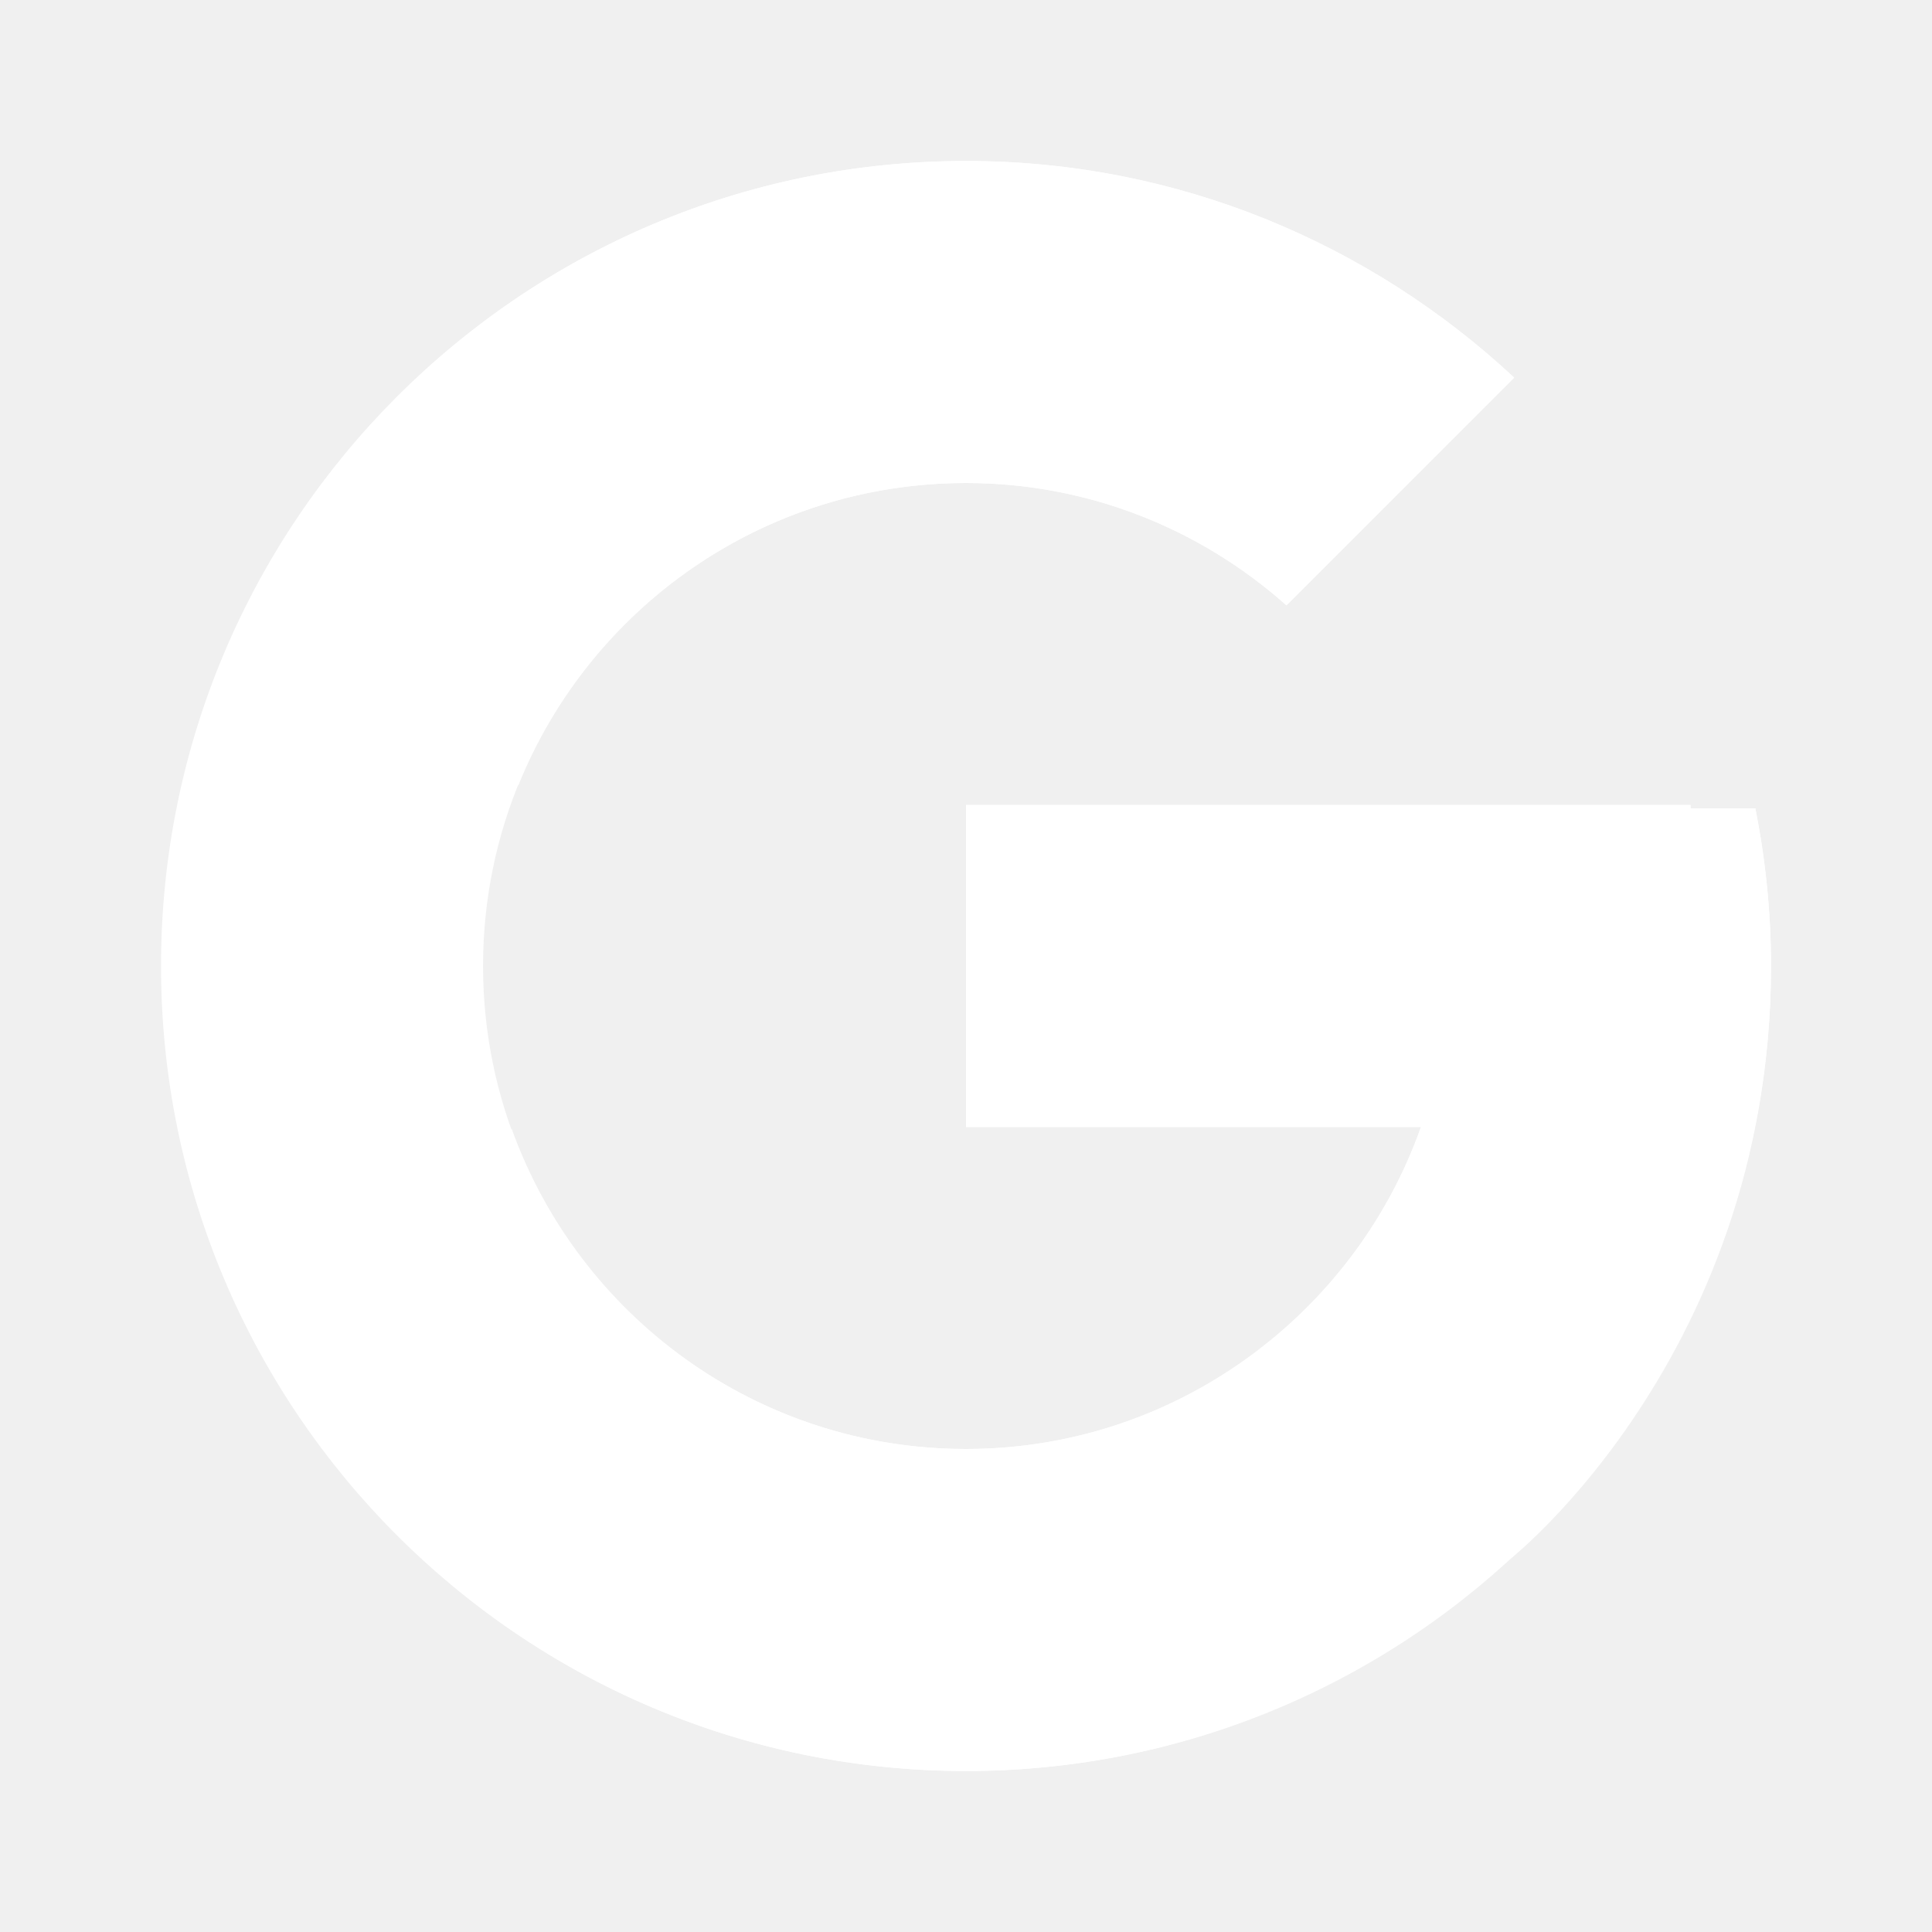
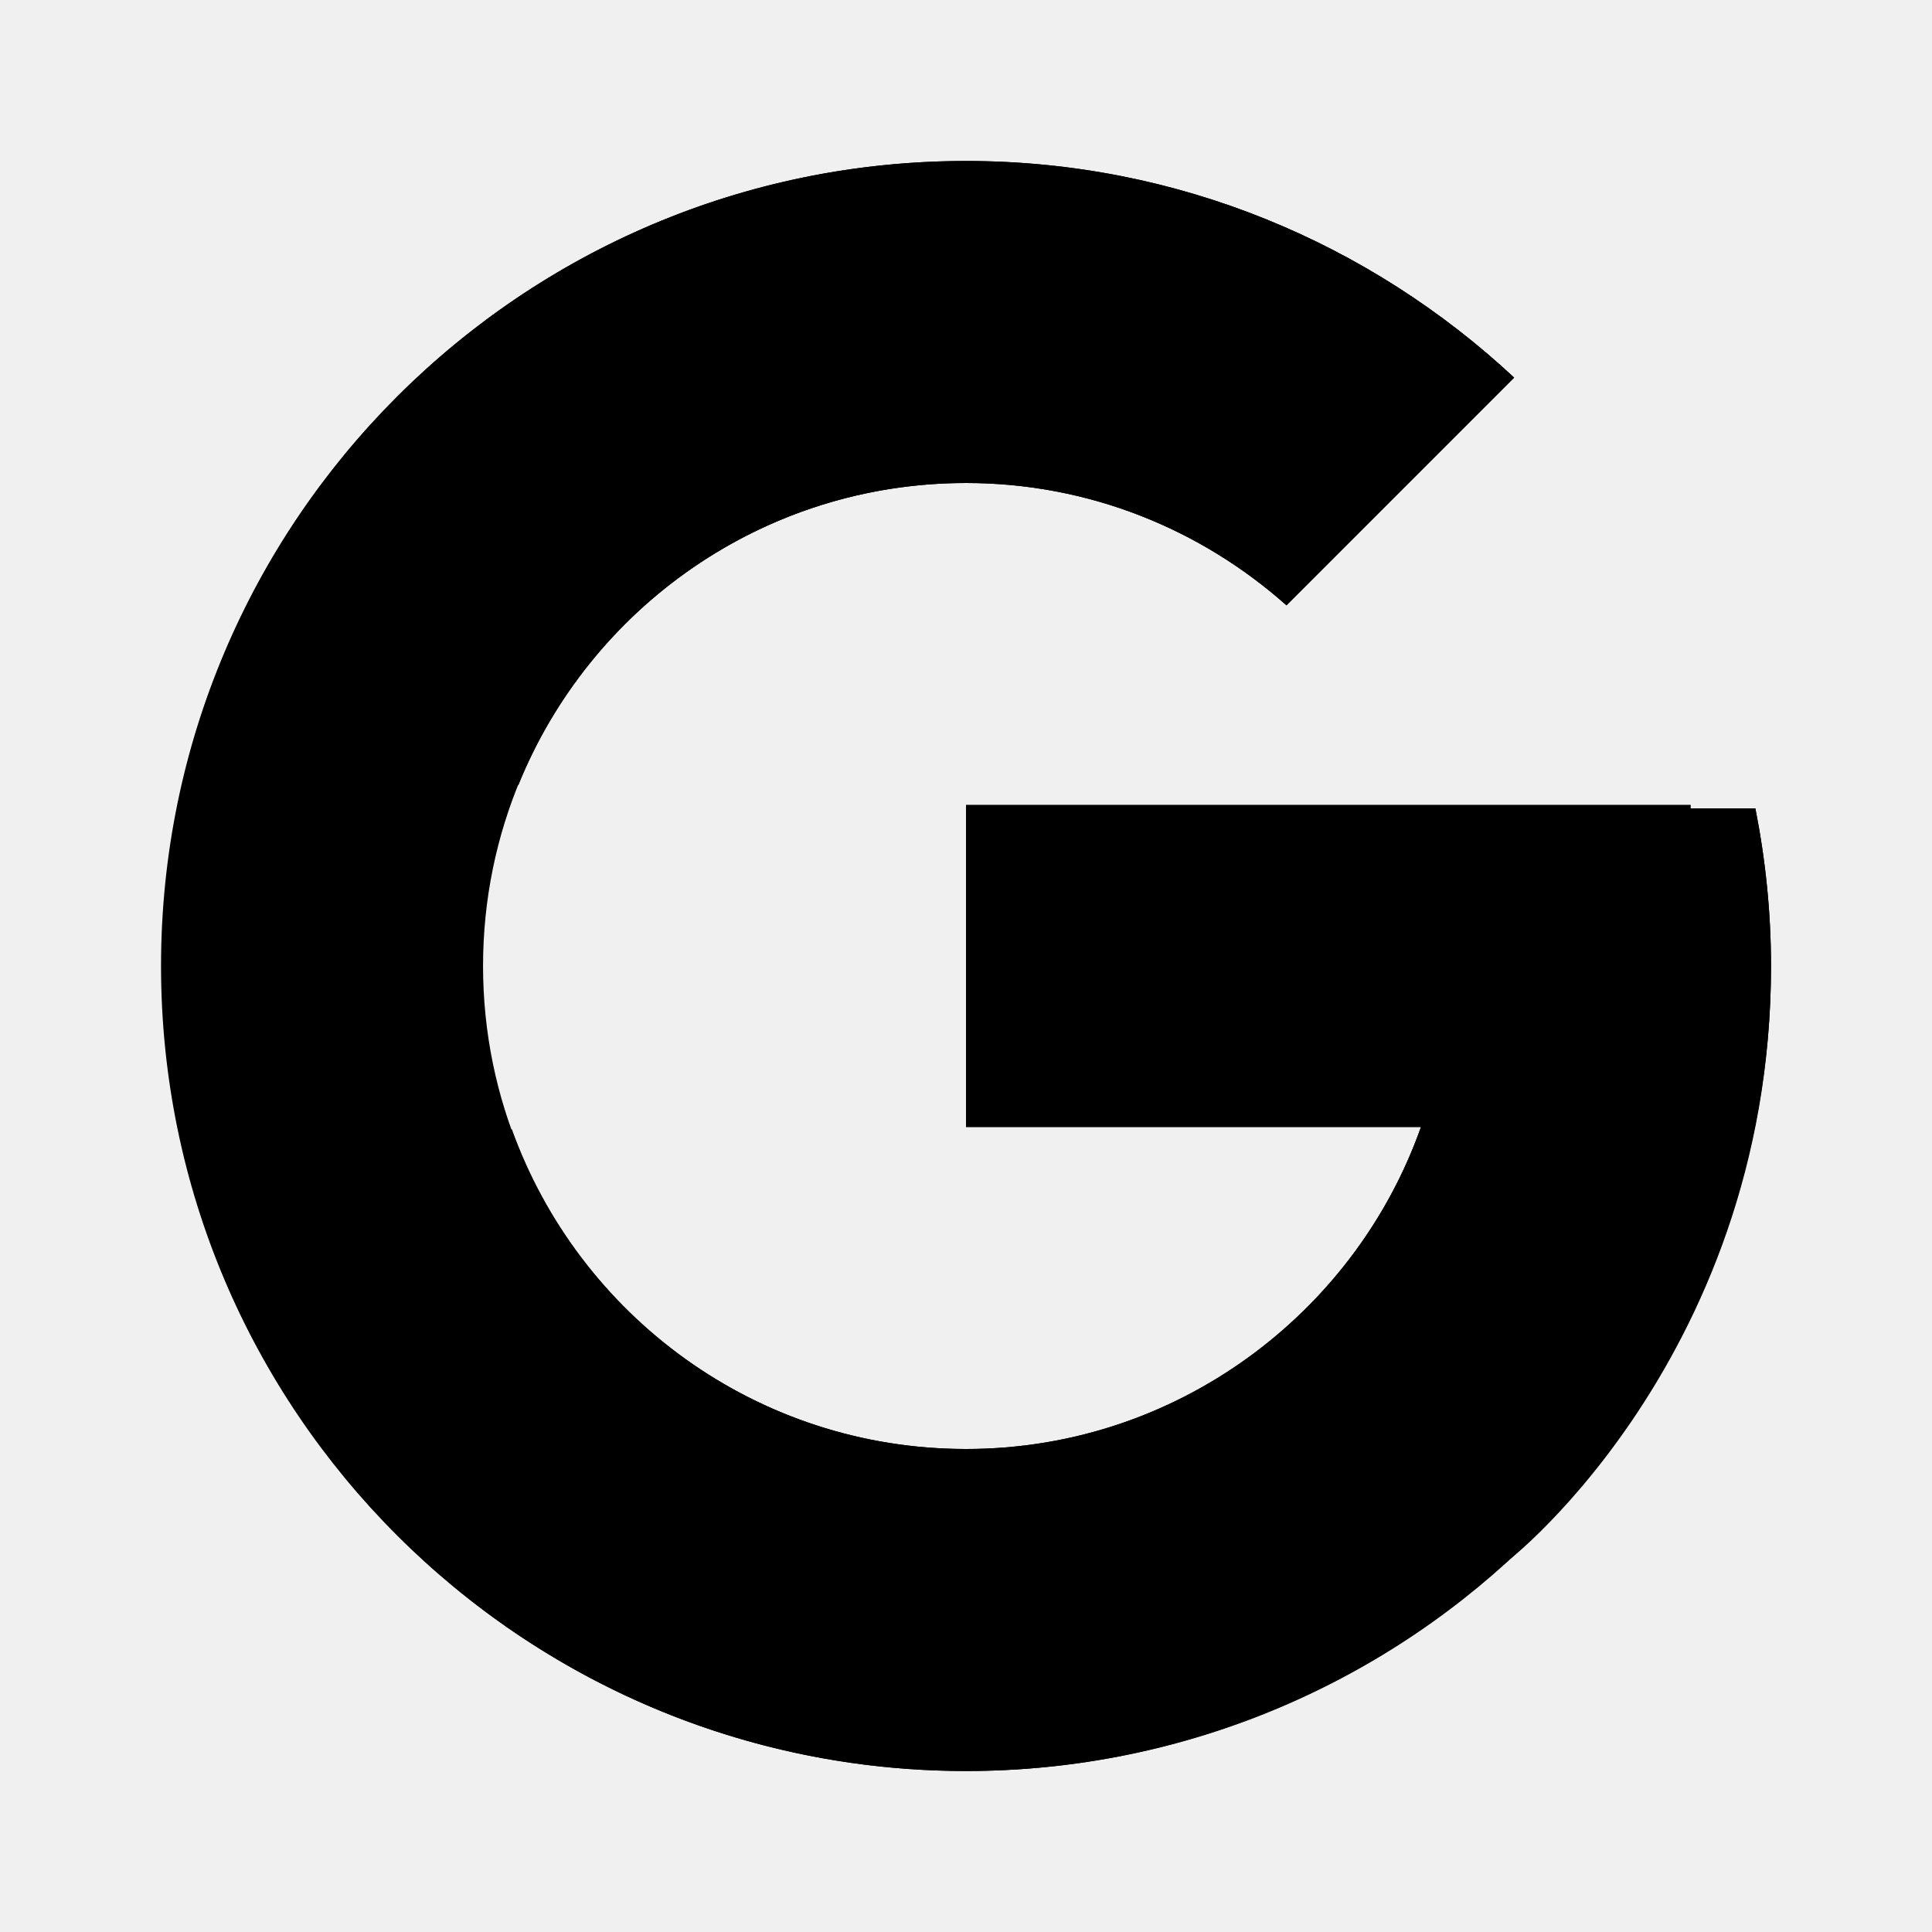
<svg xmlns="http://www.w3.org/2000/svg" width="40" height="40" viewBox="0 0 40 40" fill="none">
-   <path d="M36.343 16.736H35.001V16.667H20.001V23.333H29.42C28.046 27.214 24.353 30 20.001 30C14.478 30 10.001 25.523 10.001 20C10.001 14.477 14.478 10 20.001 10C22.55 10 24.869 10.962 26.635 12.533L31.349 7.818C28.372 5.044 24.391 3.333 20.001 3.333C10.796 3.333 3.334 10.796 3.334 20C3.334 29.204 10.796 36.667 20.001 36.667C29.205 36.667 36.667 29.204 36.667 20C36.667 18.883 36.552 17.792 36.343 16.736Z" fill="#FFF" />
-   <path d="M5.256 12.242L10.732 16.258C12.213 12.59 15.802 10 20.001 10C22.55 10 24.869 10.962 26.635 12.533L31.349 7.818C28.372 5.044 24.391 3.333 20.001 3.333C13.599 3.333 8.048 6.947 5.256 12.242Z" fill="#FFF" />
-   <path d="M20 36.667C24.305 36.667 28.216 35.019 31.174 32.34L26.015 27.975C24.342 29.242 22.262 30 20 30C15.665 30 11.984 27.236 10.597 23.378L5.162 27.566C7.92 32.963 13.522 36.667 20 36.667Z" fill="#FFF" />
-   <path d="M36.343 16.736H35V16.667H20V23.333H29.419C28.759 25.198 27.56 26.805 26.013 27.976L26.016 27.974L31.174 32.339C30.809 32.671 36.667 28.333 36.667 20C36.667 18.883 36.552 17.792 36.343 16.736Z" fill="#FFF" />
+   <path d="M36.343 16.736H35.001V16.667H20.001V23.333H29.42C28.046 27.214 24.353 30 20.001 30C14.478 30 10.001 25.523 10.001 20C10.001 14.477 14.478 10 20.001 10C22.55 10 24.869 10.962 26.635 12.533L31.349 7.818C28.372 5.044 24.391 3.333 20.001 3.333C10.796 3.333 3.334 10.796 3.334 20C3.334 29.204 10.796 36.667 20.001 36.667C29.205 36.667 36.667 29.204 36.667 20C36.667 18.883 36.552 17.792 36.343 16.736Z" fill="currentColor" />
+   <path d="M5.256 12.242L10.732 16.258C12.213 12.59 15.802 10 20.001 10C22.55 10 24.869 10.962 26.635 12.533L31.349 7.818C28.372 5.044 24.391 3.333 20.001 3.333C13.599 3.333 8.048 6.947 5.256 12.242Z" fill="currentColor" />
+   <path d="M20 36.667C24.305 36.667 28.216 35.019 31.174 32.34L26.015 27.975C24.342 29.242 22.262 30 20 30C15.665 30 11.984 27.236 10.597 23.378L5.162 27.566C7.92 32.963 13.522 36.667 20 36.667Z" fill="currentColor" />
+   <path d="M36.343 16.736H35V16.667H20V23.333H29.419C28.759 25.198 27.56 26.805 26.013 27.976L26.016 27.974L31.174 32.339C30.809 32.671 36.667 28.333 36.667 20C36.667 18.883 36.552 17.792 36.343 16.736Z" fill="currentColor" />
</svg>
